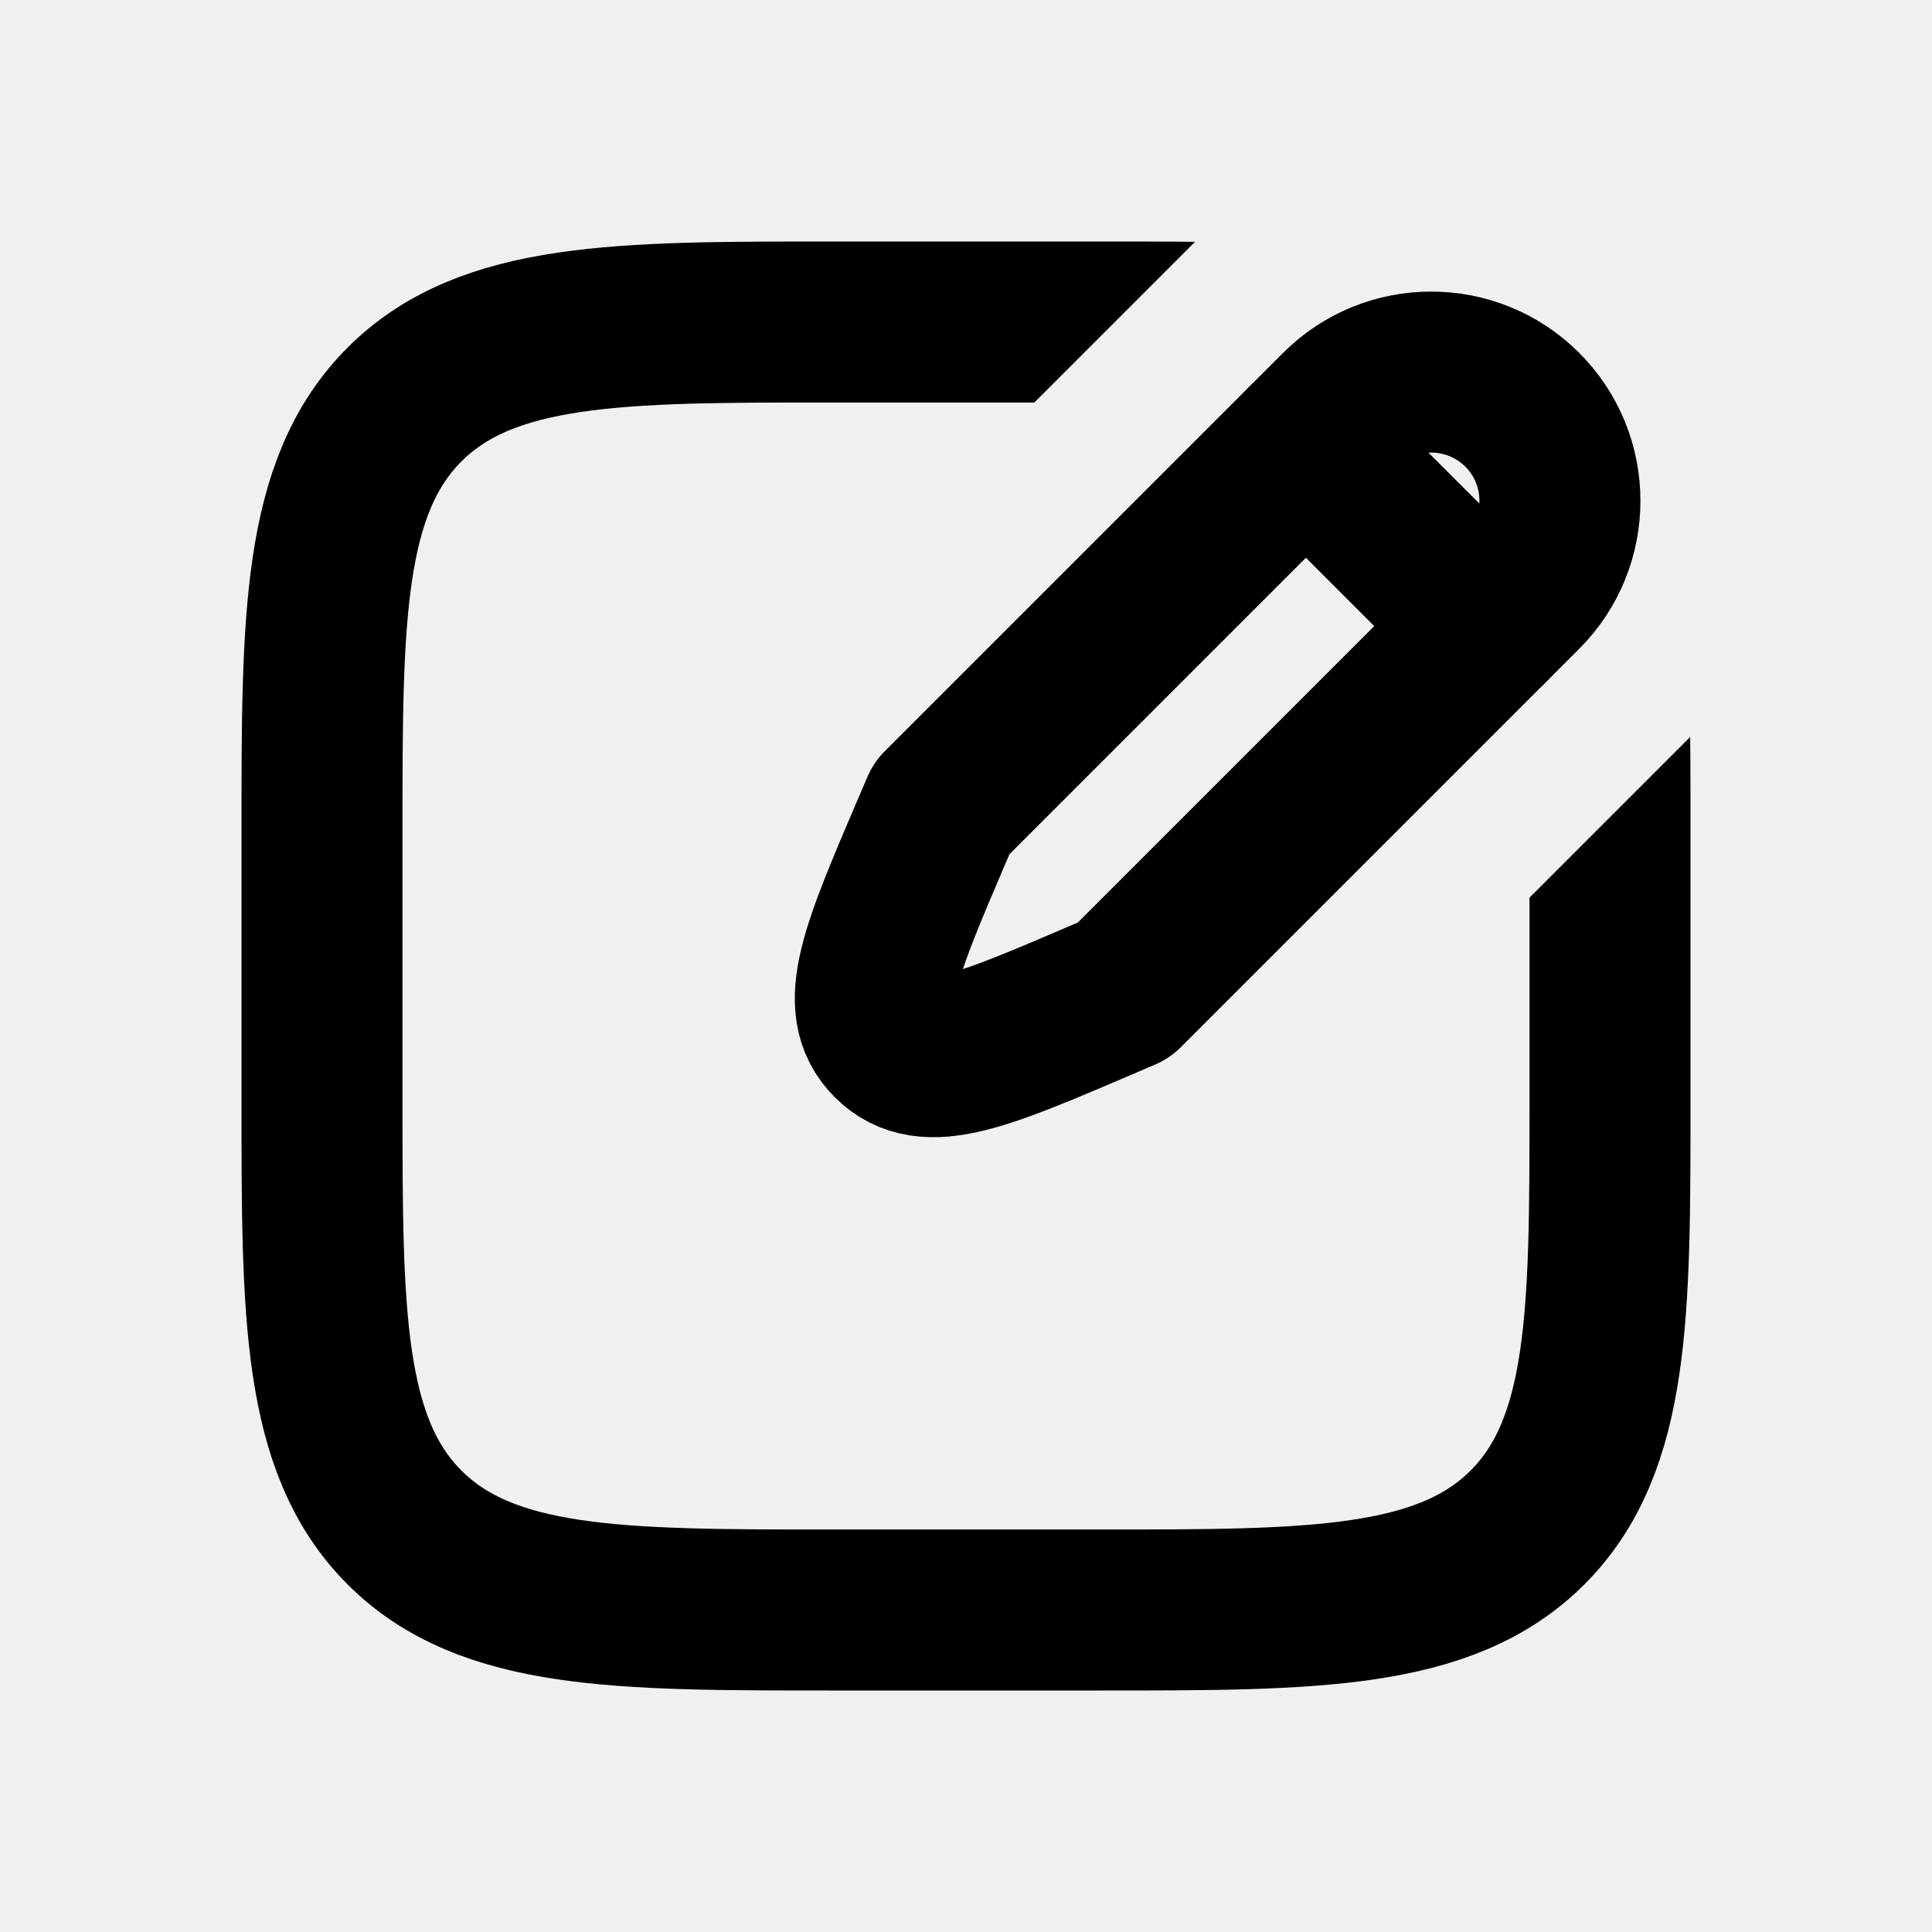
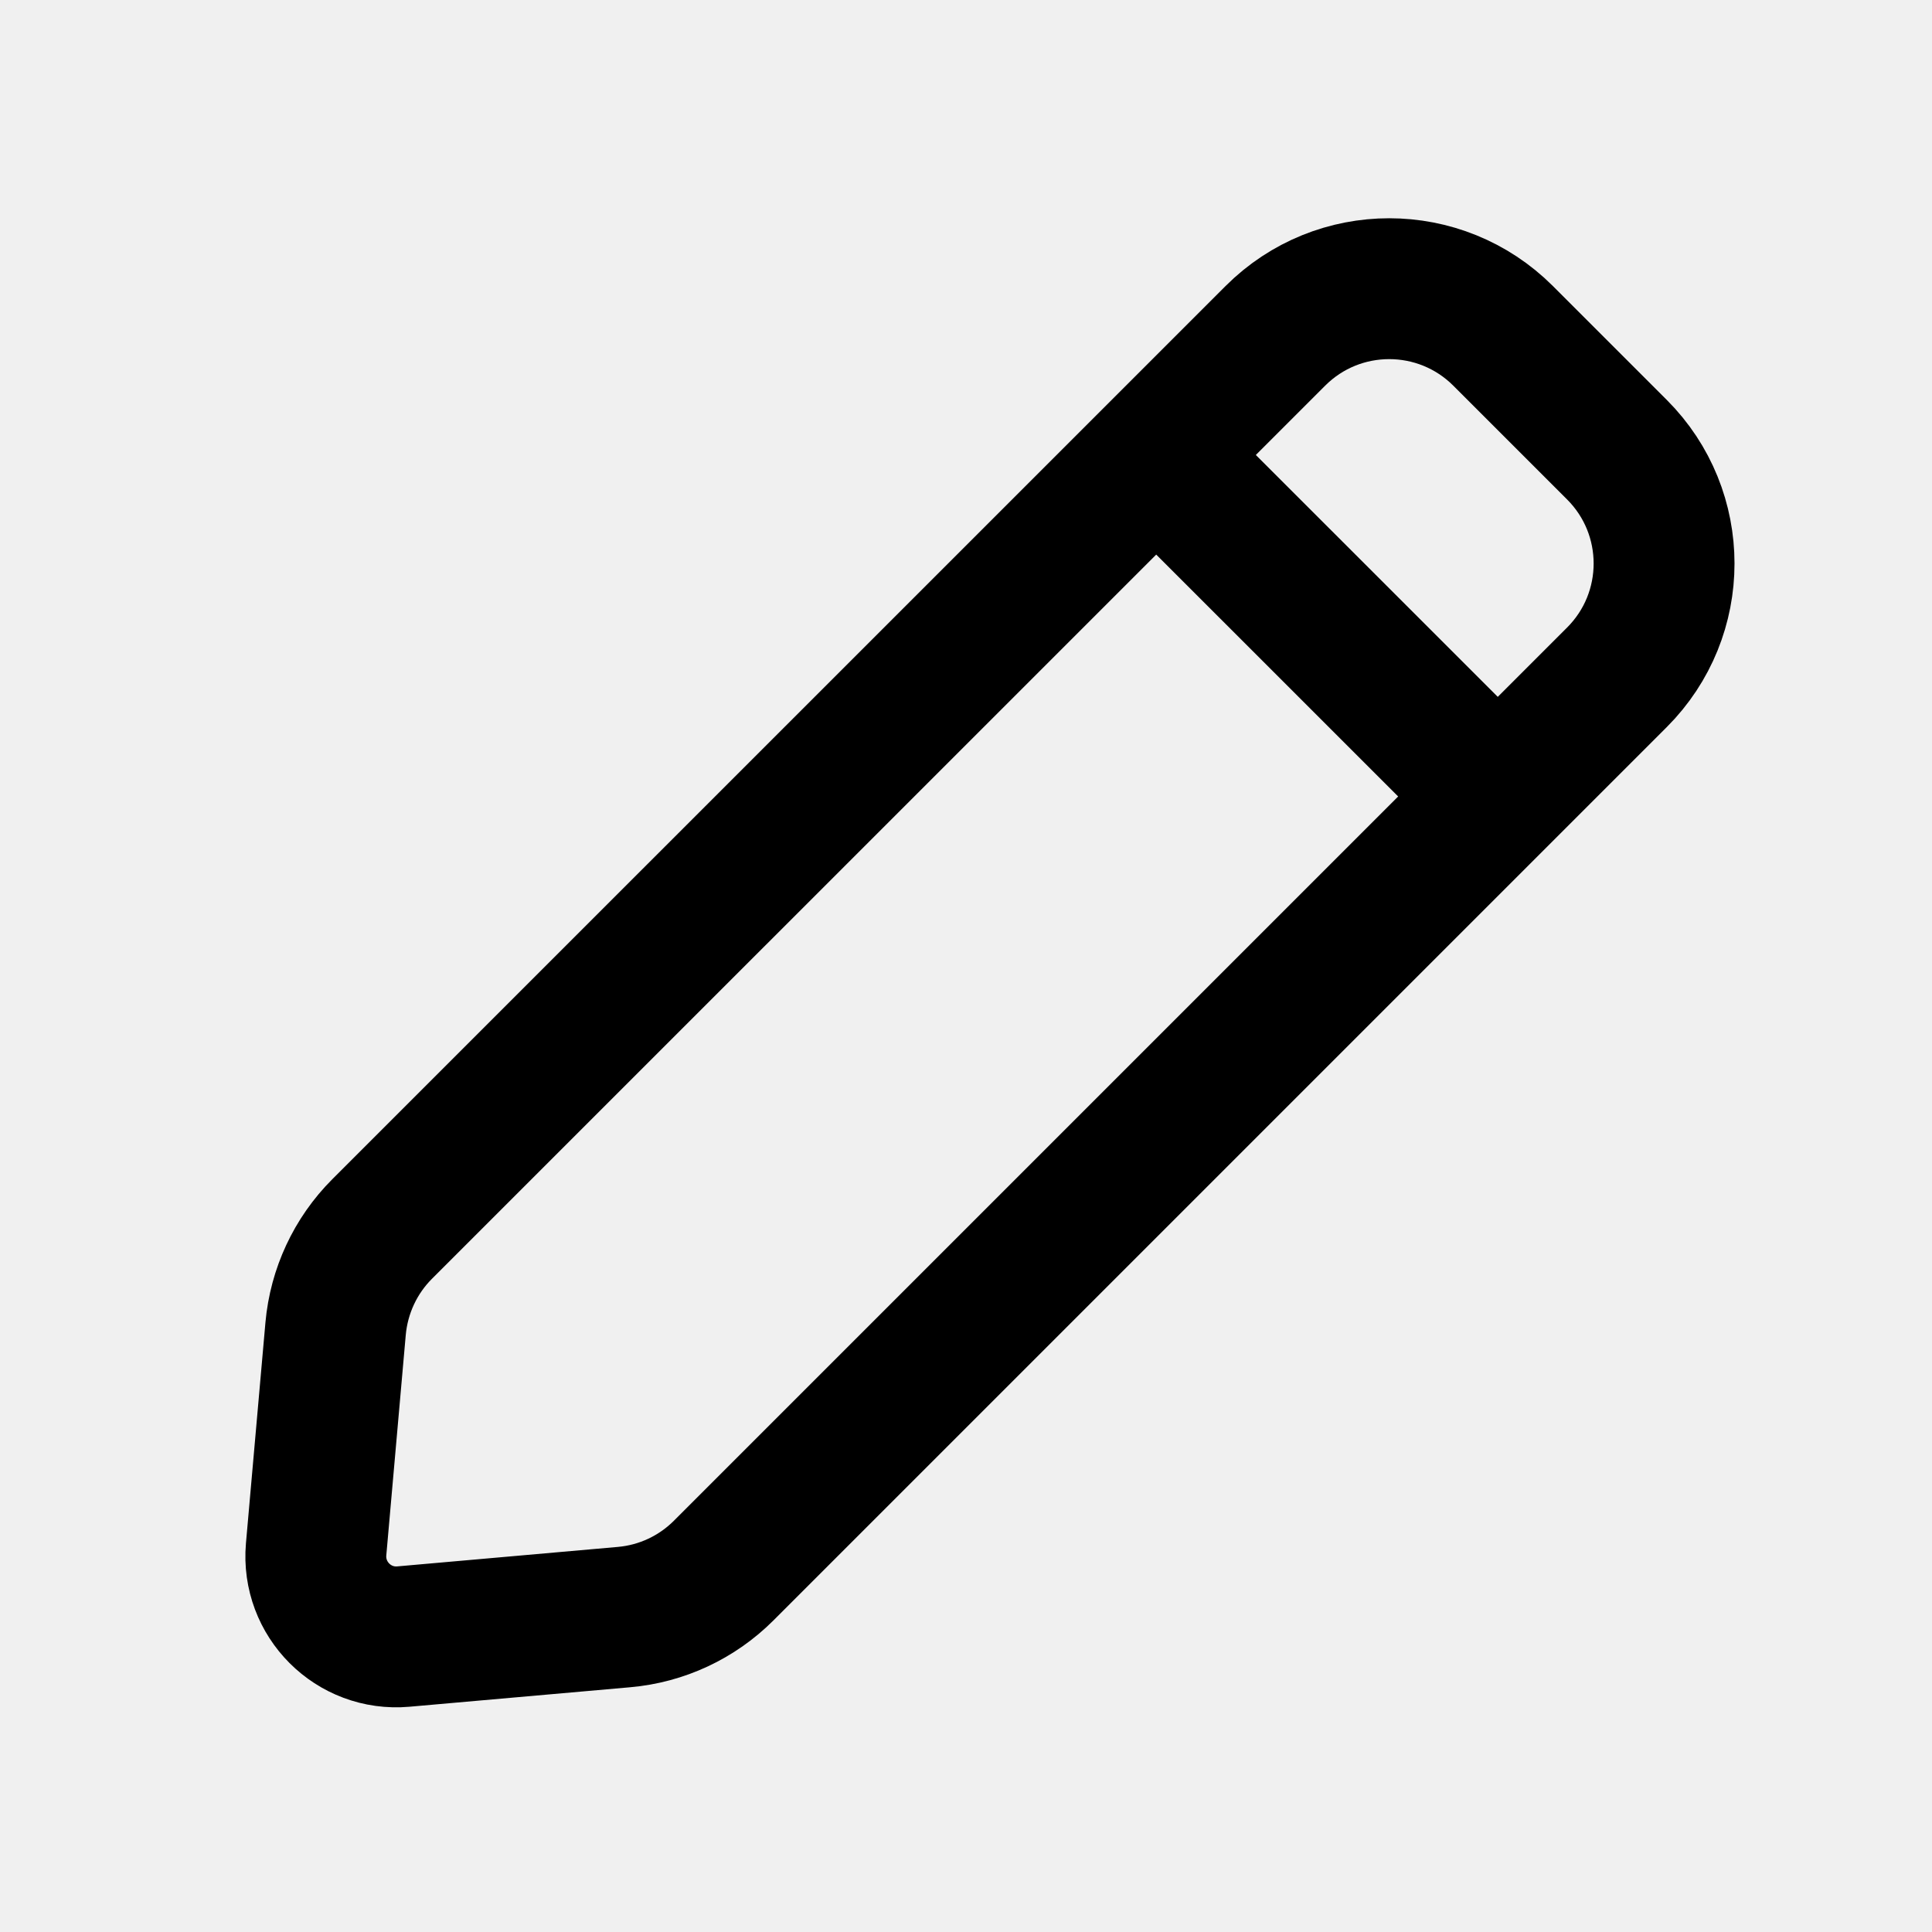
- <svg xmlns="http://www.w3.org/2000/svg" viewBox="0 0 24 24" width="24" height="24" fill="none">
-   <defs>
-     <mask id="l-m0" maskUnits="userSpaceOnUse" x="-6" y="-6" width="36" height="36">
-       <rect x="-6" y="-6" width="36" height="36" fill="#fff" />
-       <path d="M5.687 12.162L23.895 -6.046L30.046 0.105L11.838 18.313Z" fill="#000" />
-     </mask>
-   </defs>
-   <g mask="url(#l-m0)">
-     <path d="M4 10.3C4 7.7 4 6.05 5.025 5.025C6.05 4 7.7 4 10.3 4L13.7 4C16.3 4 17.95 4 18.975 5.025C20 6.05 20 7.7 20 10.3L20 13.7C20 16.3 20 17.95 18.975 18.975C17.95 20 16.3 20 13.7 20L10.3 20C7.7 20 6.05 20 5.025 18.975C4 17.95 4 16.3 4 13.7Z" fill="none" stroke="currentColor" stroke-width="2" stroke-linecap="round" stroke-linejoin="round" />
-   </g>
-   <path d="M13.723 12.405C12.186 13.063 11.508 13.354 11.077 12.923C10.646 12.492 10.937 11.814 11.595 10.277L11.697 10.04L16.647 5.09C17.272 4.466 18.285 4.466 18.91 5.09L18.91 5.09C19.534 5.715 19.534 6.728 18.91 7.353L13.96 12.303Z" fill="none" stroke="currentColor" stroke-width="2" stroke-linecap="round" stroke-linejoin="round" />
-   <path d="M16.223 5.515L18.485 7.777" fill="none" stroke="currentColor" stroke-width="2" stroke-linecap="round" stroke-linejoin="round" />
+ <svg xmlns="http://www.w3.org/2000/svg" width="24" height="24" viewBox="0 0 24 24" stroke-width="1.75" fill="none">
+   <path d="M14.363 5.652L15.843 4.172C16.624 3.391 17.89 3.391 18.672 4.172L20.086 5.586C20.867 6.367 20.867 7.633 20.086 8.414L18.606 9.894M14.363 5.652L4.747 15.267C4.415 15.599 4.211 16.038 4.169 16.505L3.927 19.246C3.873 19.866 4.391 20.385 5.011 20.33L7.752 20.088C8.22 20.047 8.658 19.842 8.99 19.51L18.606 9.894M14.363 5.652L18.606 9.894" stroke="currentColor" stroke-linecap="round" stroke-linejoin="round" />
</svg>
